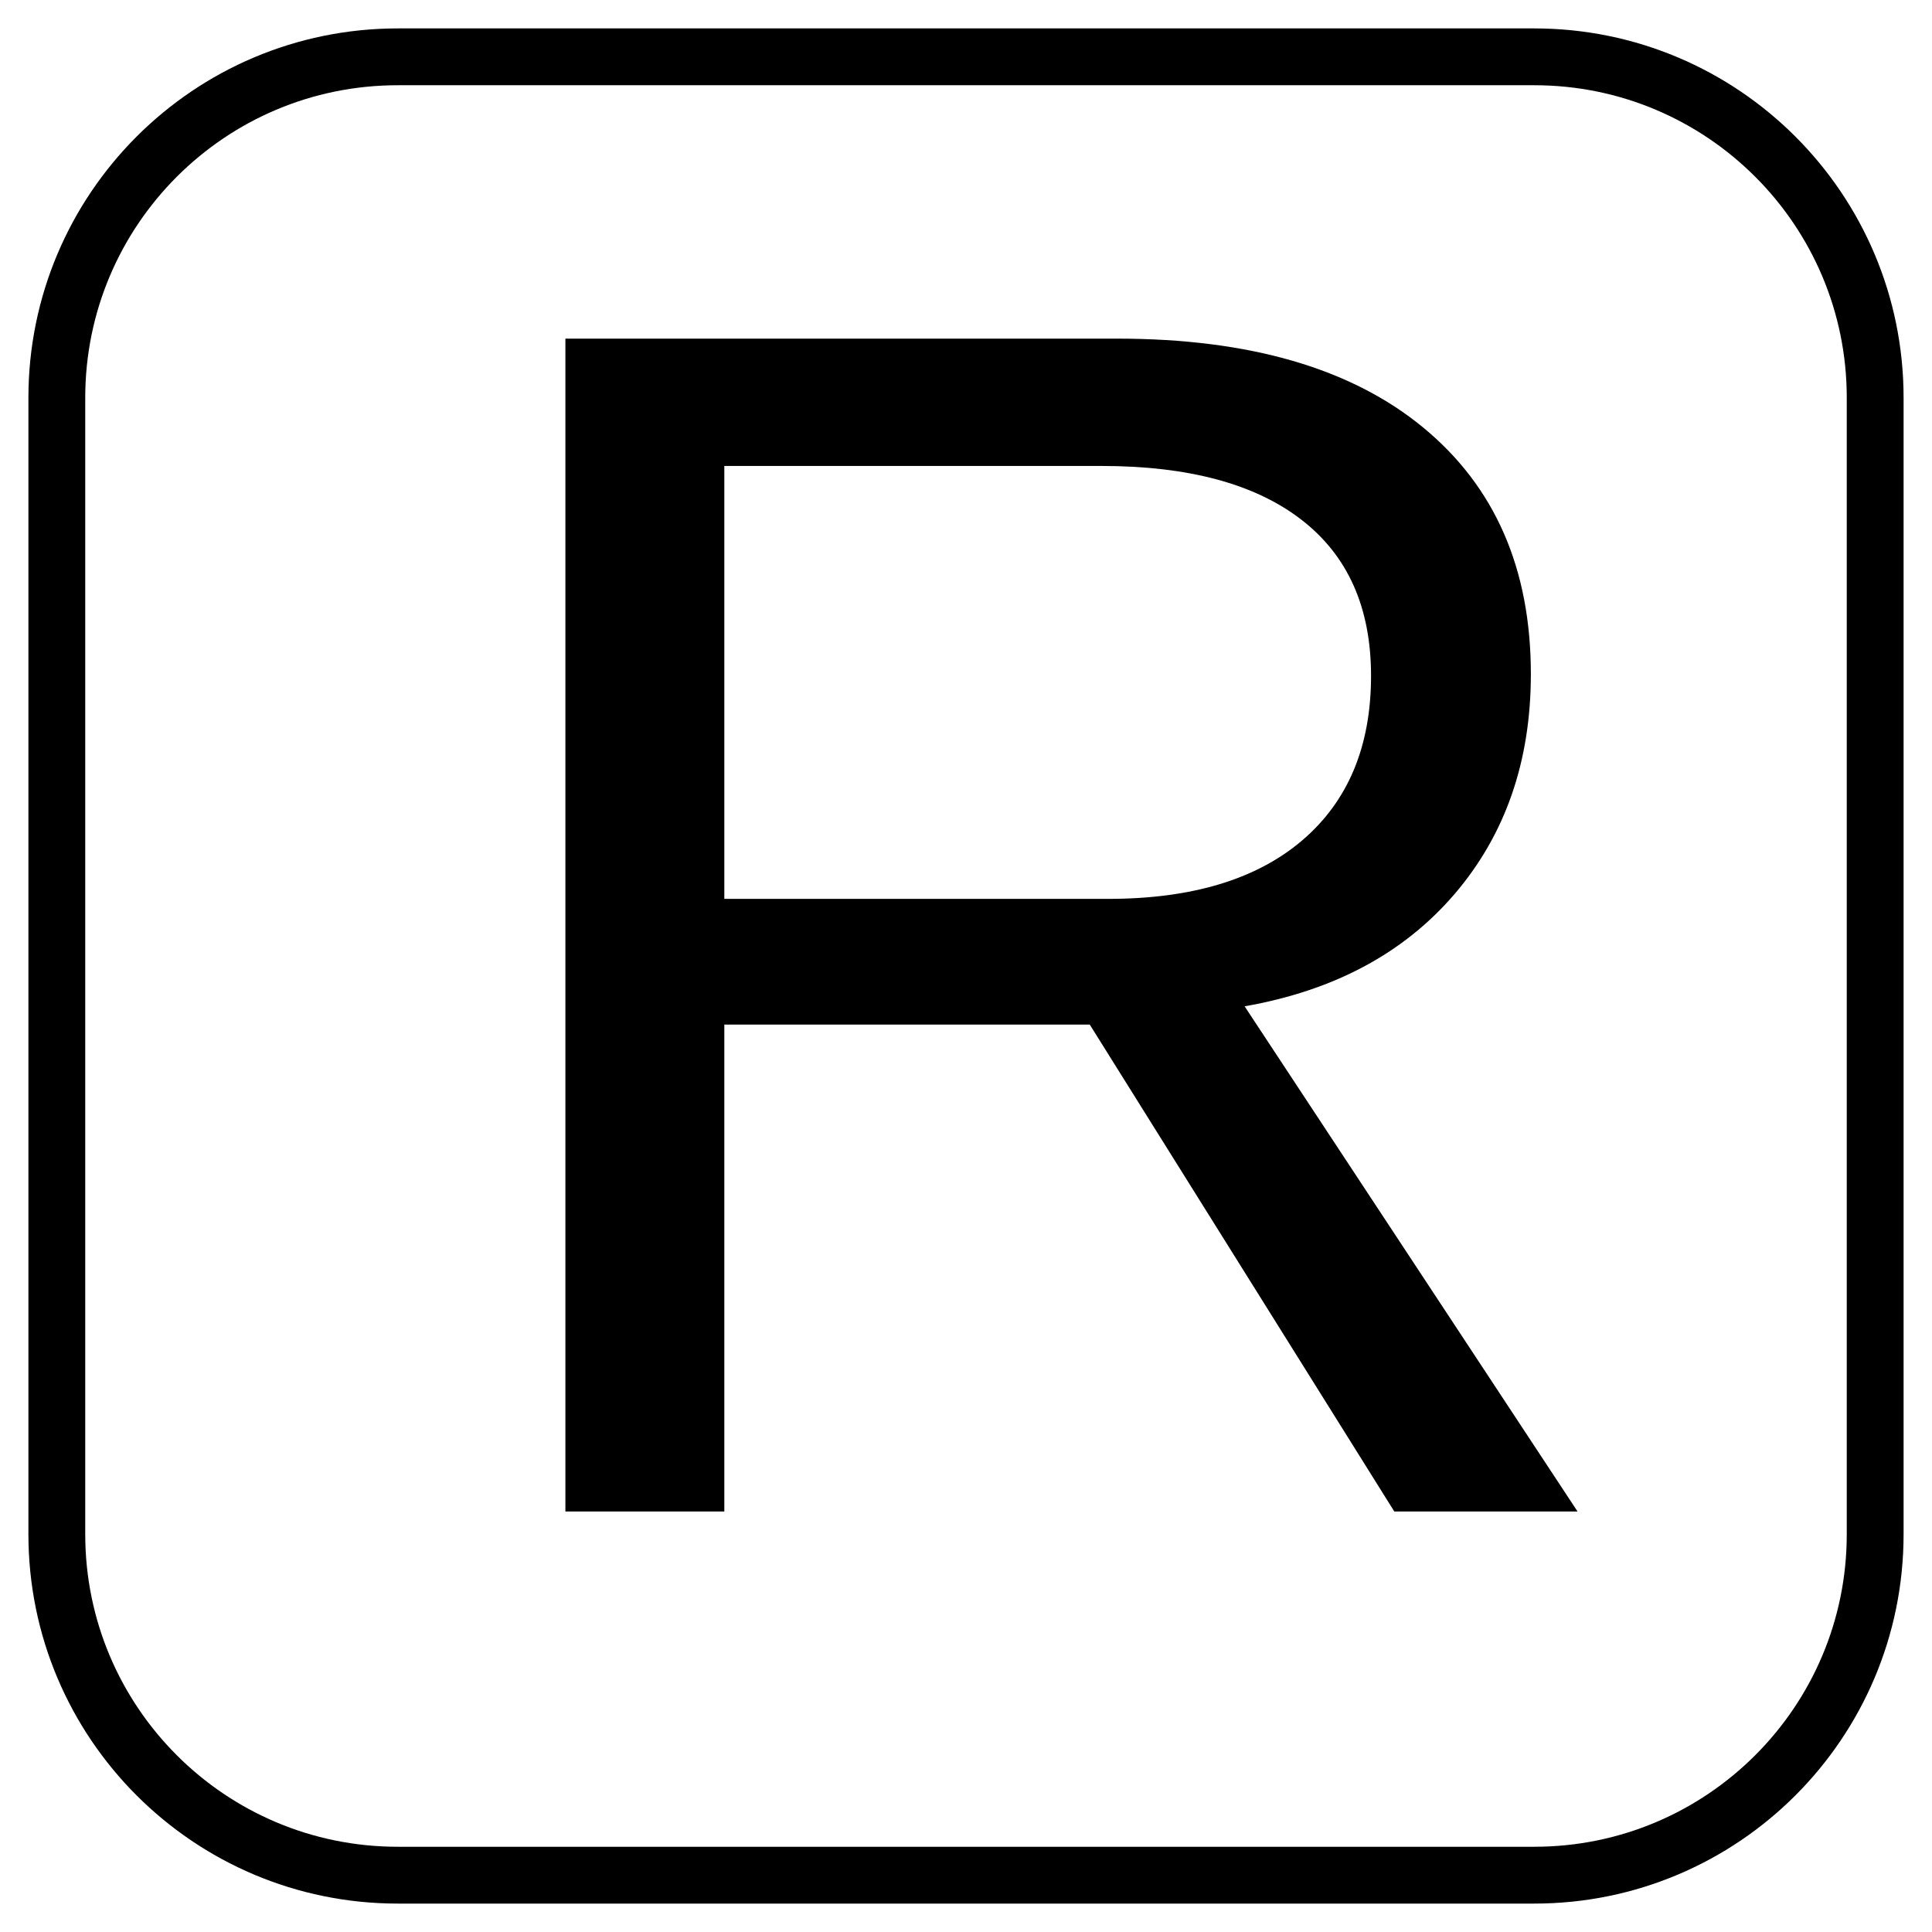
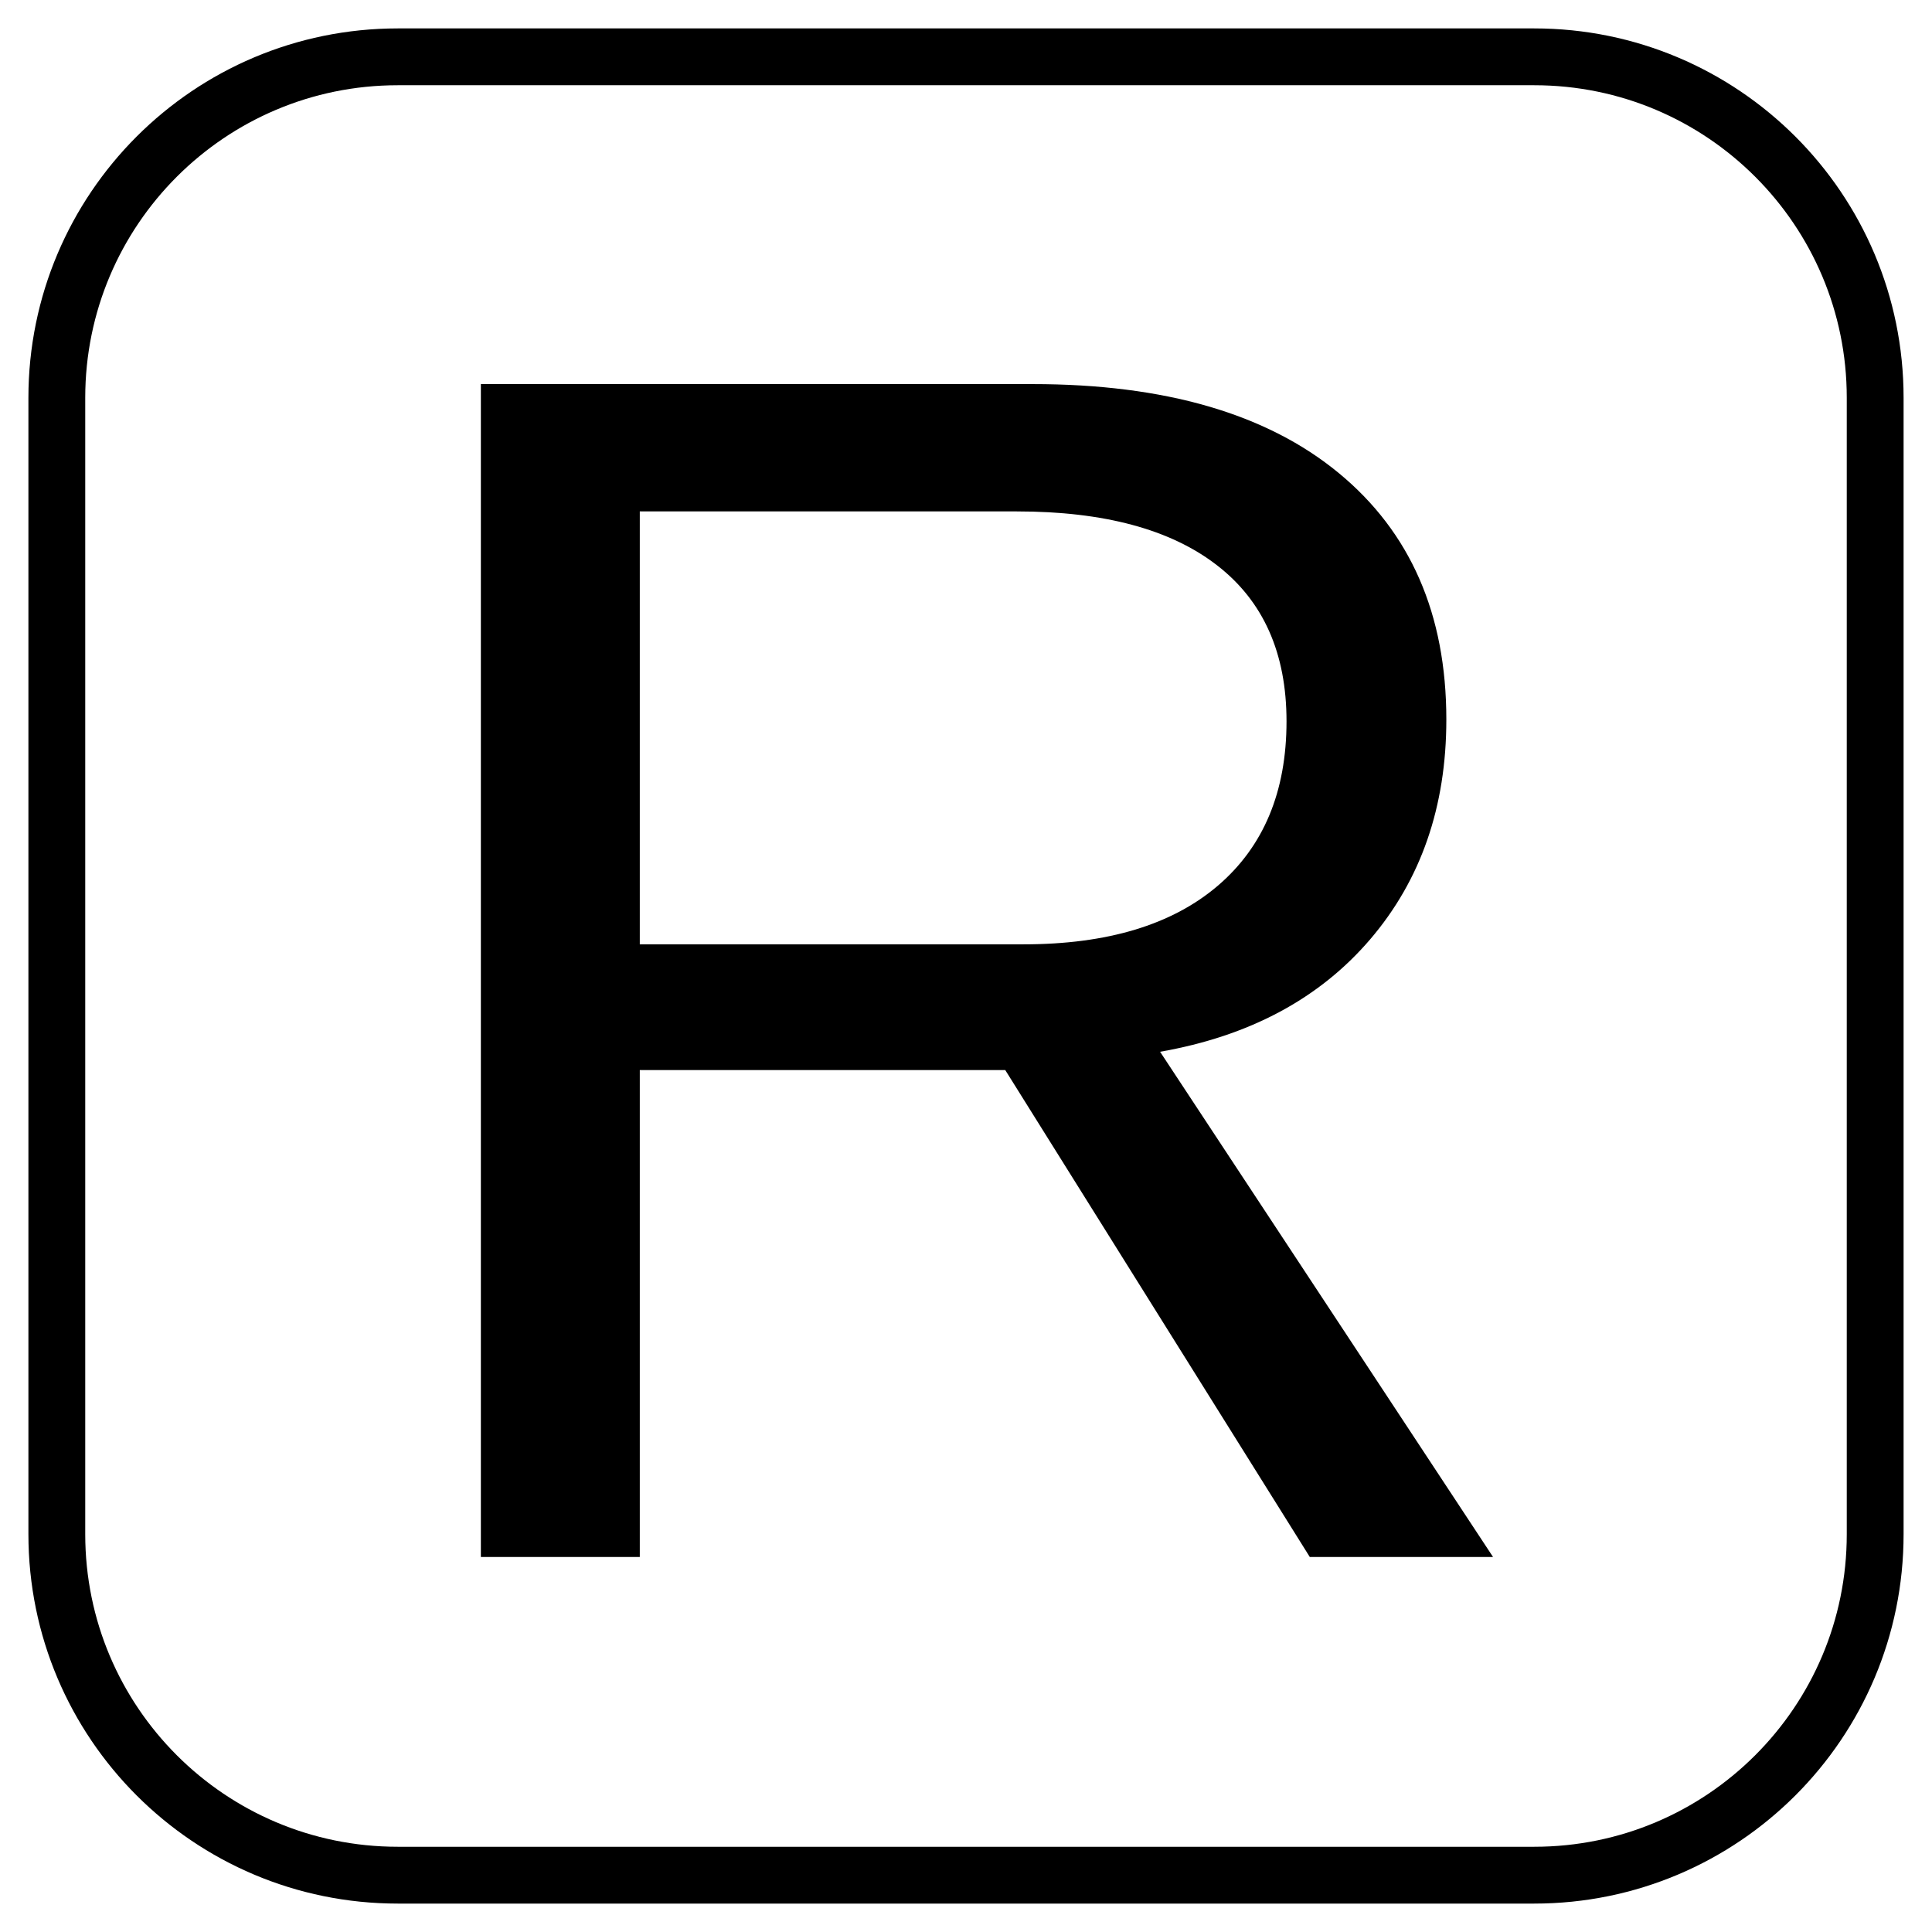
<svg xmlns="http://www.w3.org/2000/svg" width="170" height="170">
  <g>
    <rect fill="none" stroke="black" rx="30" stroke-width="5" height="160" width="160" y="5" x="5" />
-     <text font-style="normal" font-weight="normal" xml:space="preserve" text-anchor="start" font-family="'Arial'" font-size="150" y="133" x="37.438">R</text>
+     <text font-style="normal" font-weight="normal" xml:space="preserve" text-anchor="start" font-family="'Arial'" font-size="150" y="137" x="30">R</text>
  </g>
</svg>
